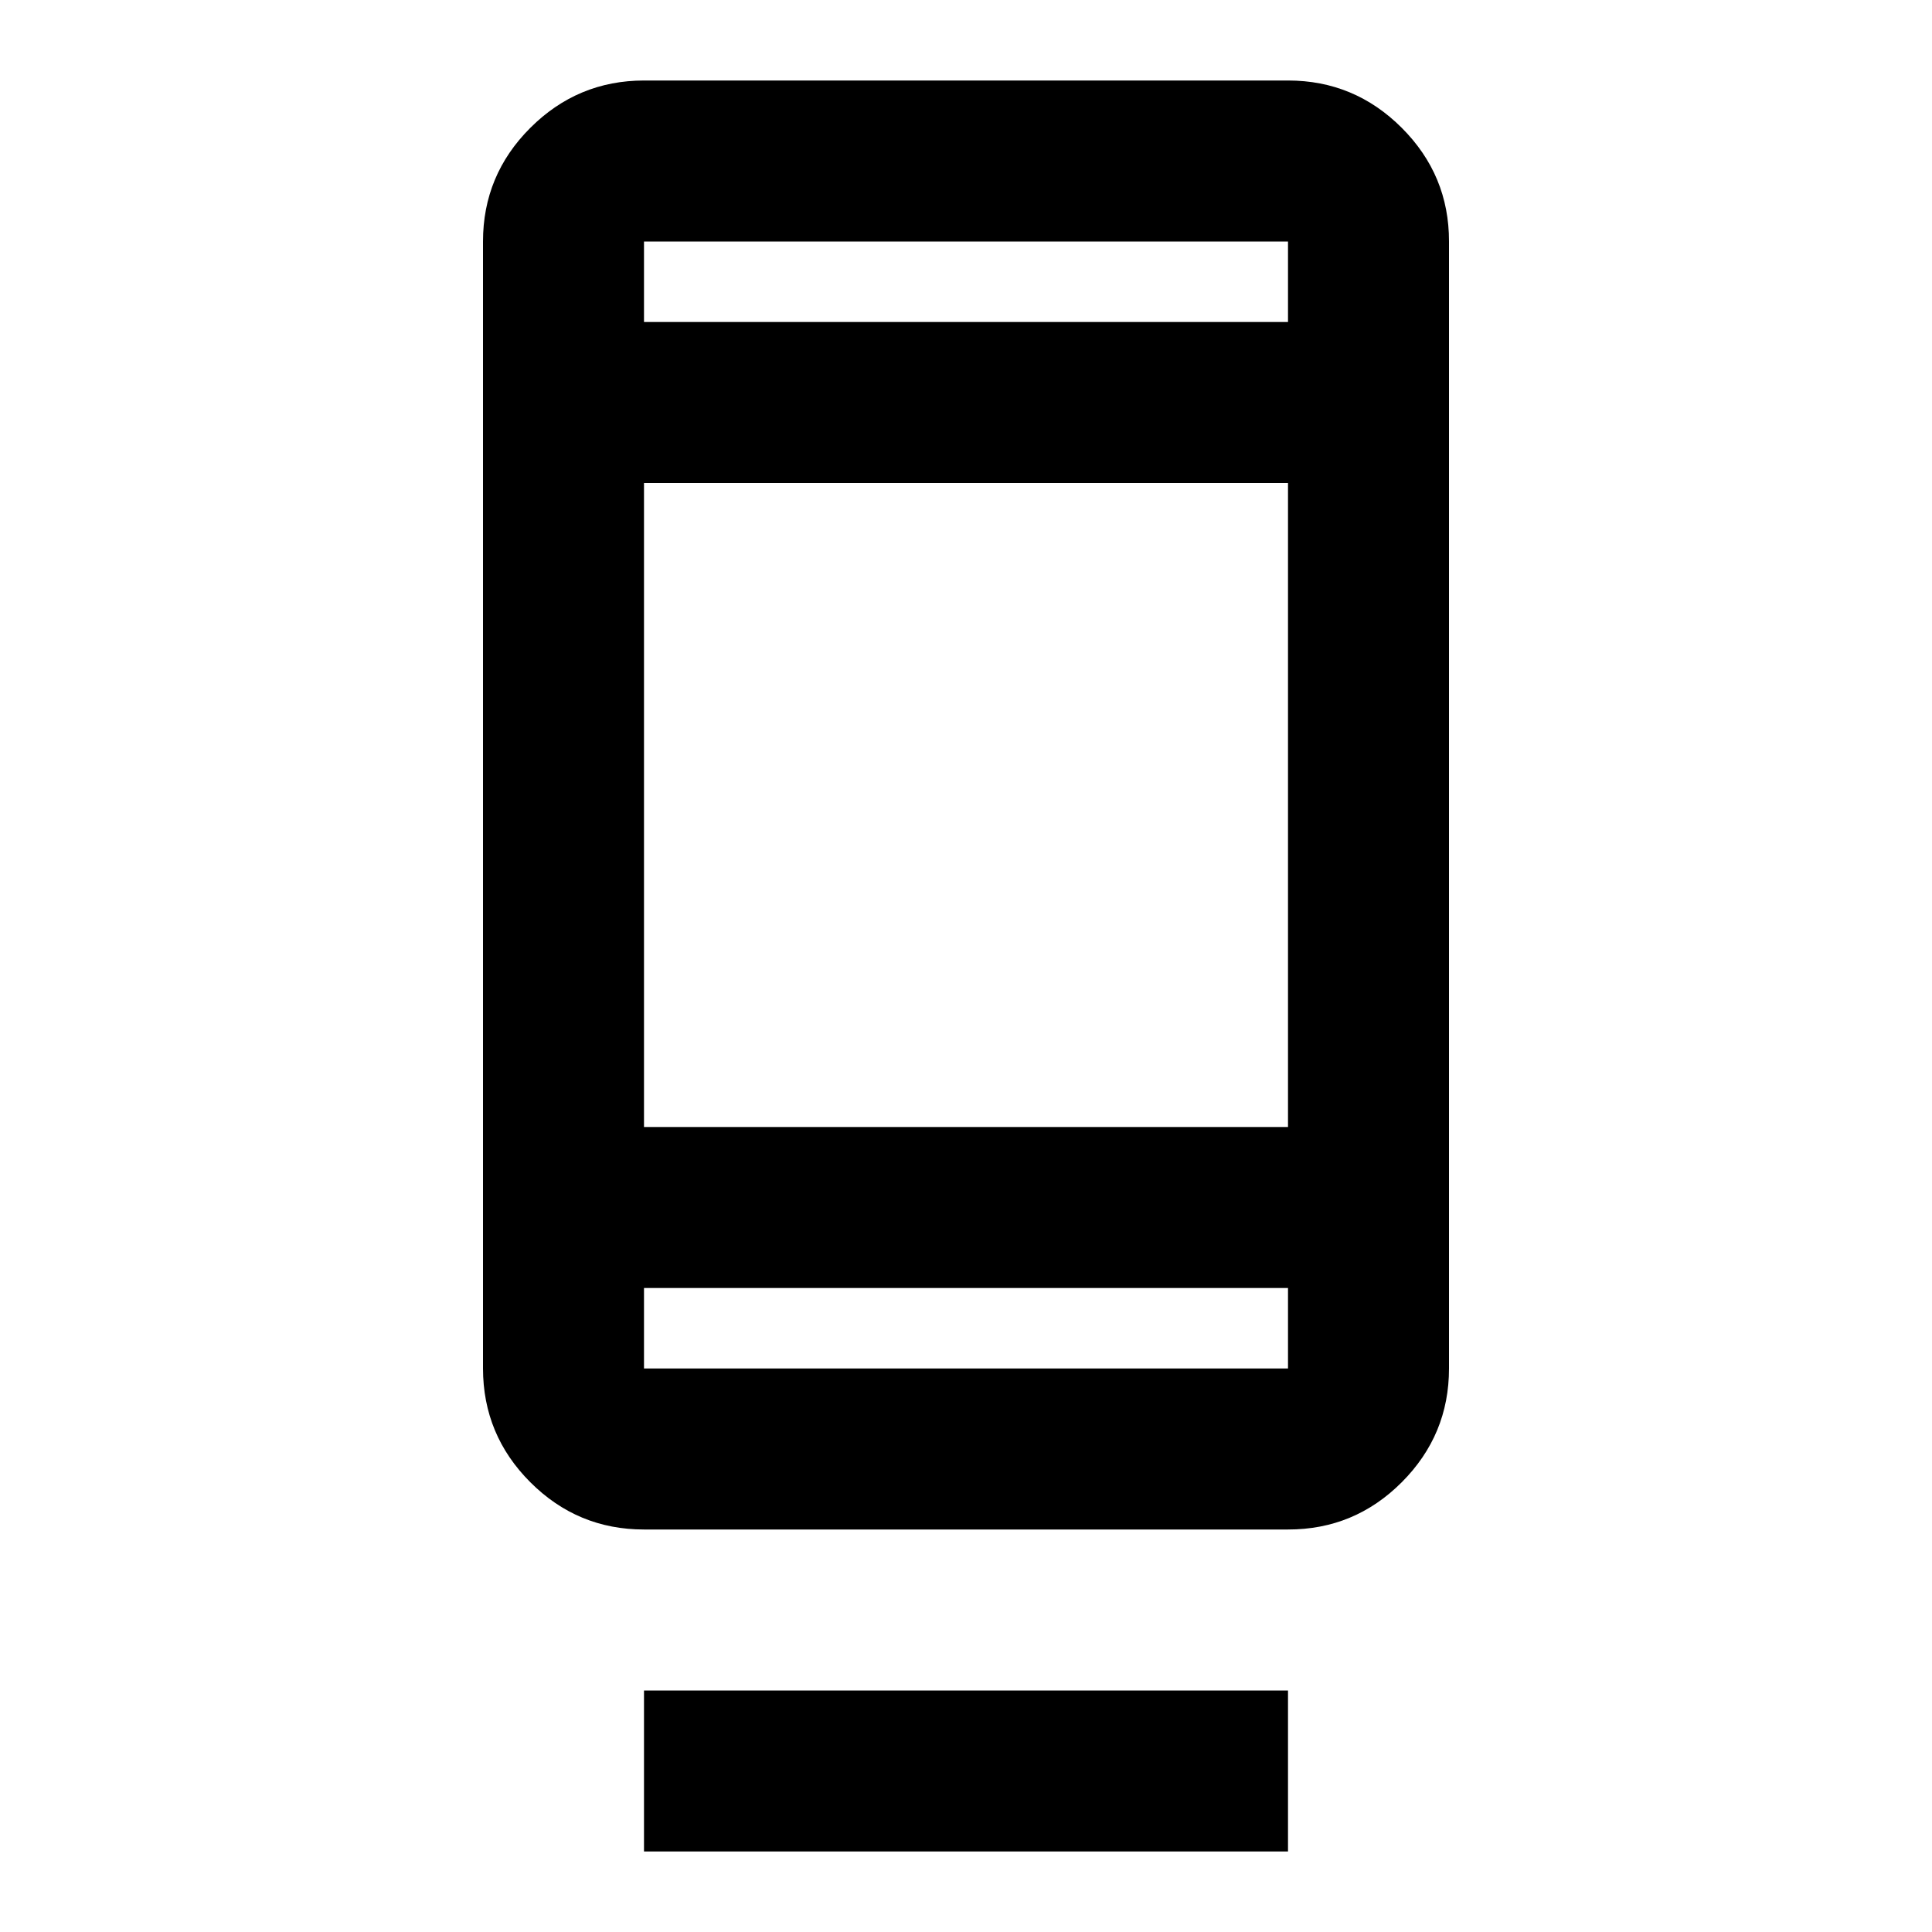
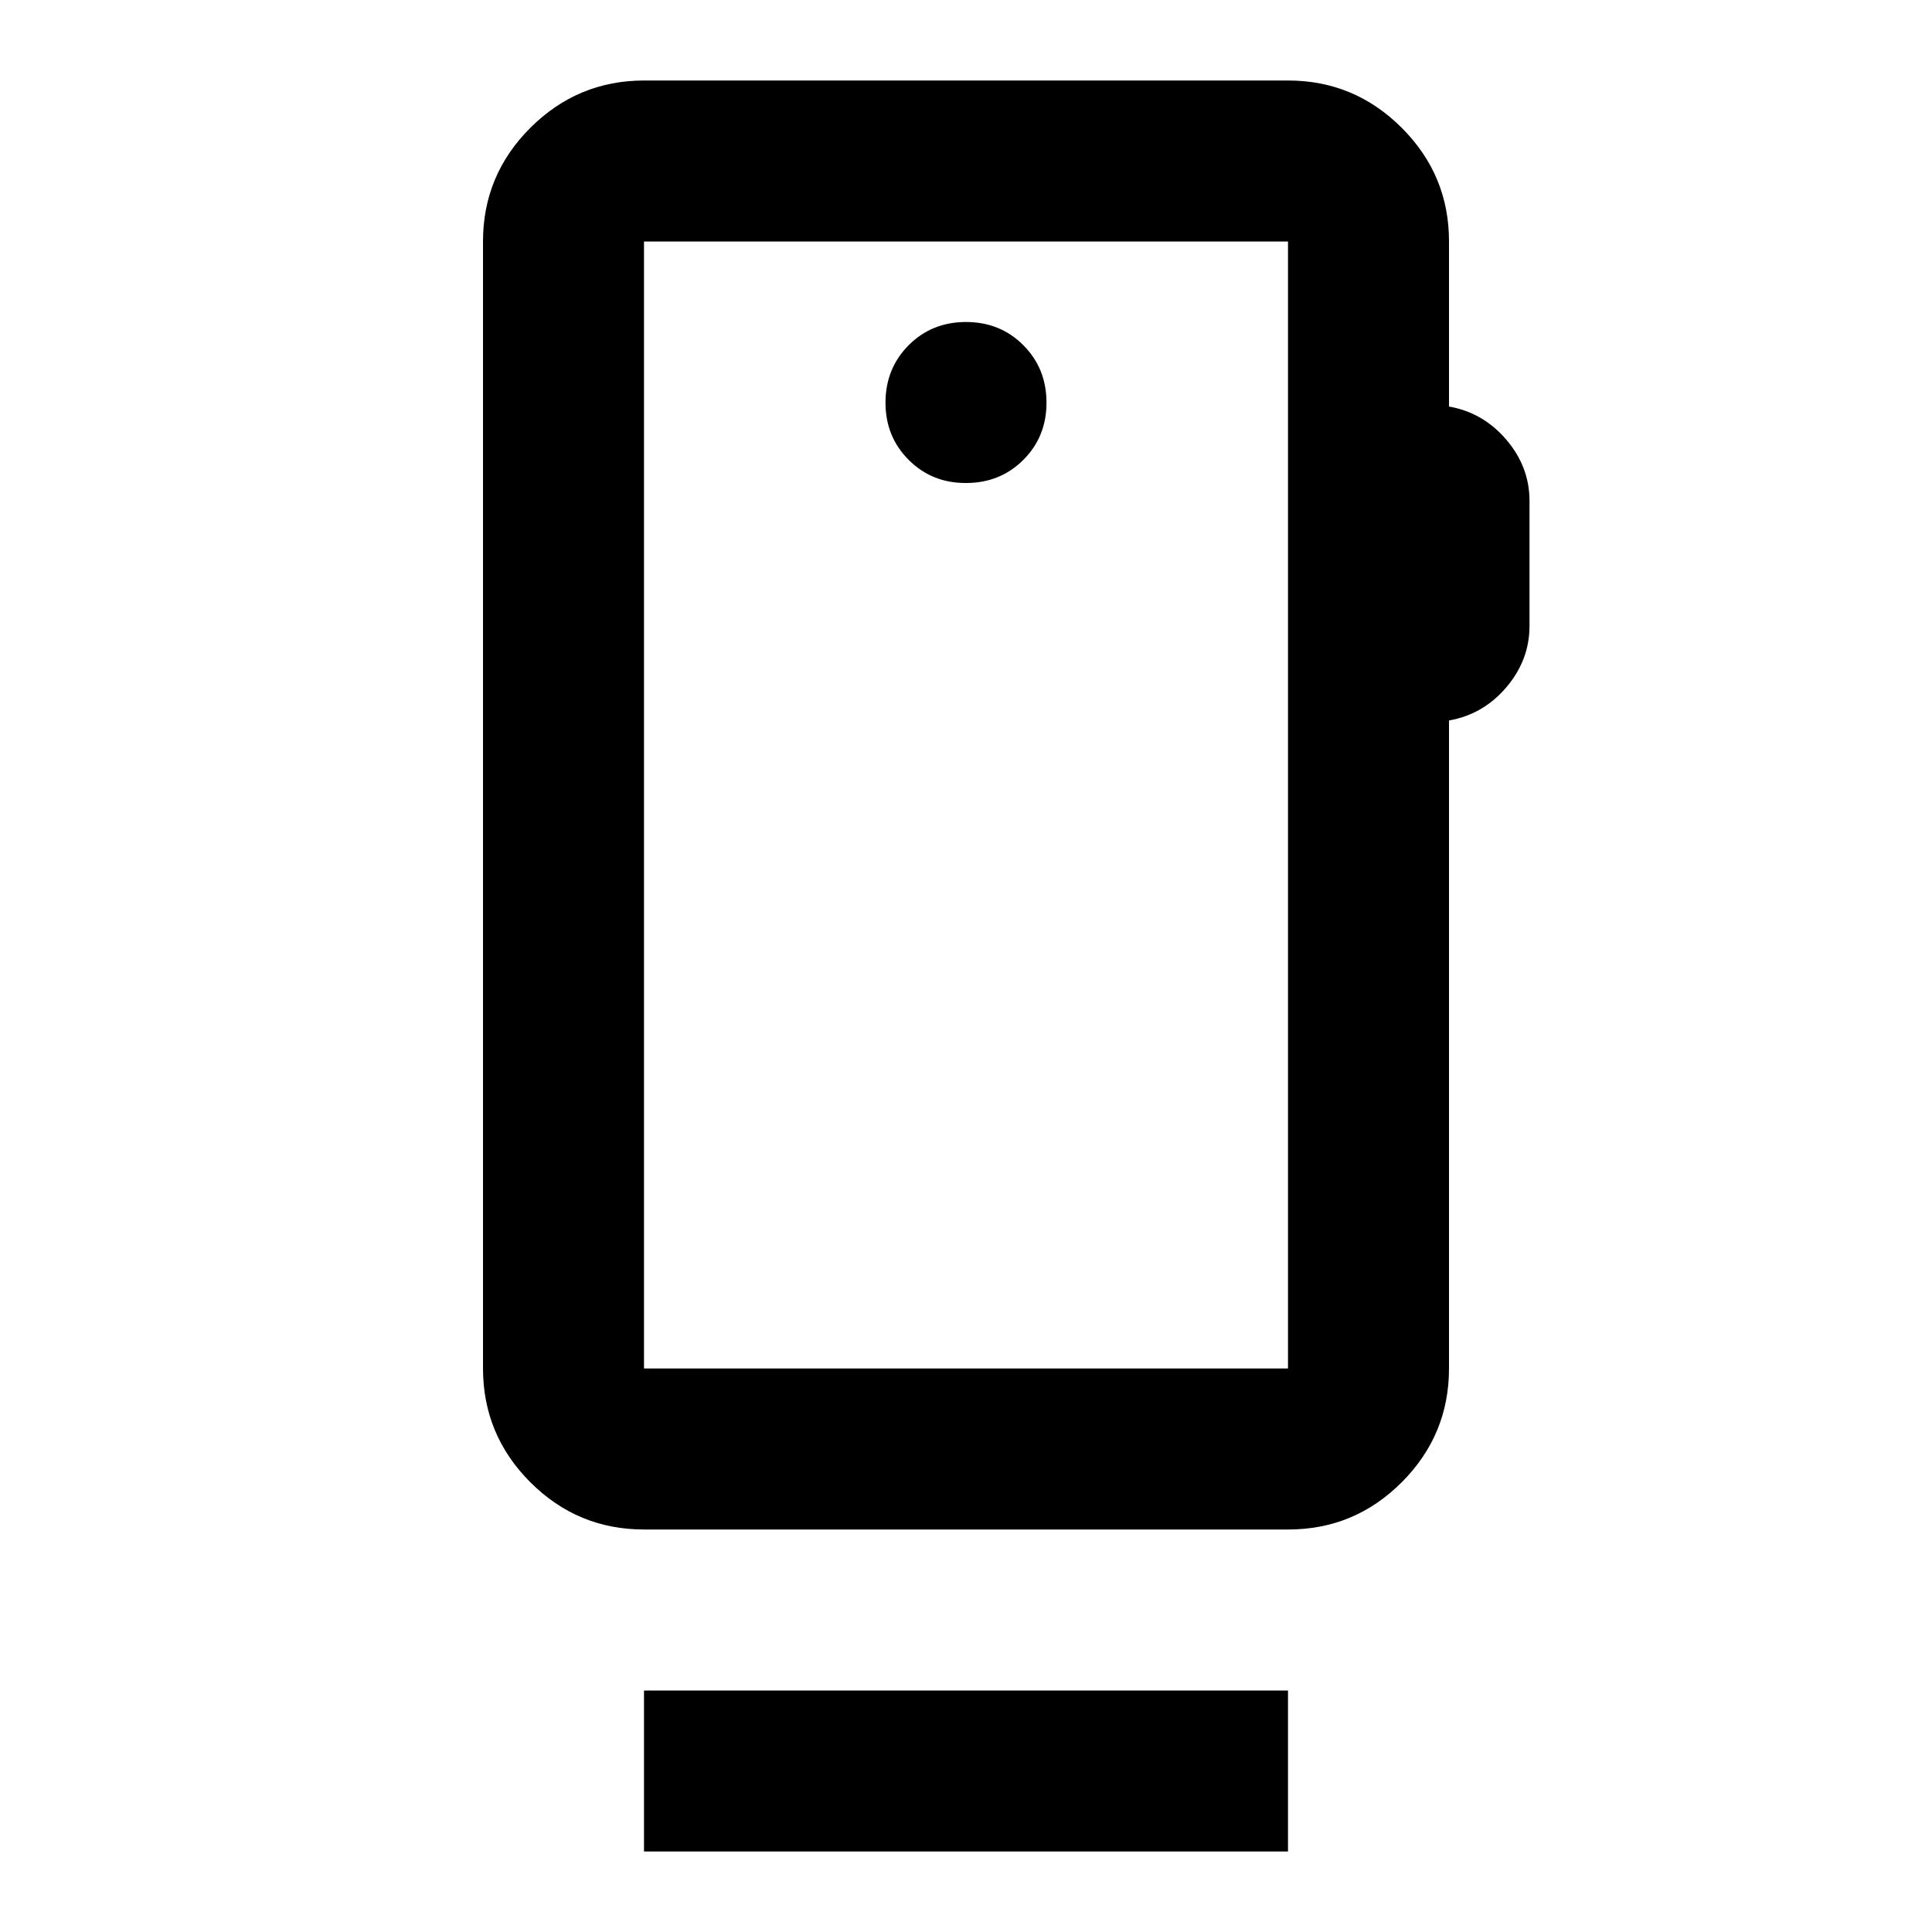
<svg xmlns="http://www.w3.org/2000/svg" viewBox="0 0 24 24" width="24" height="24">
-   <path fill="currentColor" d="M8 23v-2h8v2zm0-4q-.825 0-1.412-.587T6 17V3q0-.825.588-1.412T8 1h8q.825 0 1.413.588T18 3v14q0 .825-.587 1.413T16 19zm0-3v1h8v-1zm0-2h8V6H8zM8 4h8V3H8zm0 0V3zm0 12v1z" />
+   <path fill="currentColor" d="M16 17V3H8v14zM12 6q.425 0 .713-.288T13 5t-.288-.712T12 4t-.712.288T11 5t.288.713T12 6M8 17V3zM18 3v2.05q.425.075.713.413t.287.762v1.55q0 .425-.288.763T18 8.95V17q0 .825-.587 1.413T16 19H8q-.825 0-1.412-.587T6 17V3q0-.825.588-1.412T8 1h8q.825 0 1.413.588T18 3M8 23v-2h8v2z" />
</svg>
